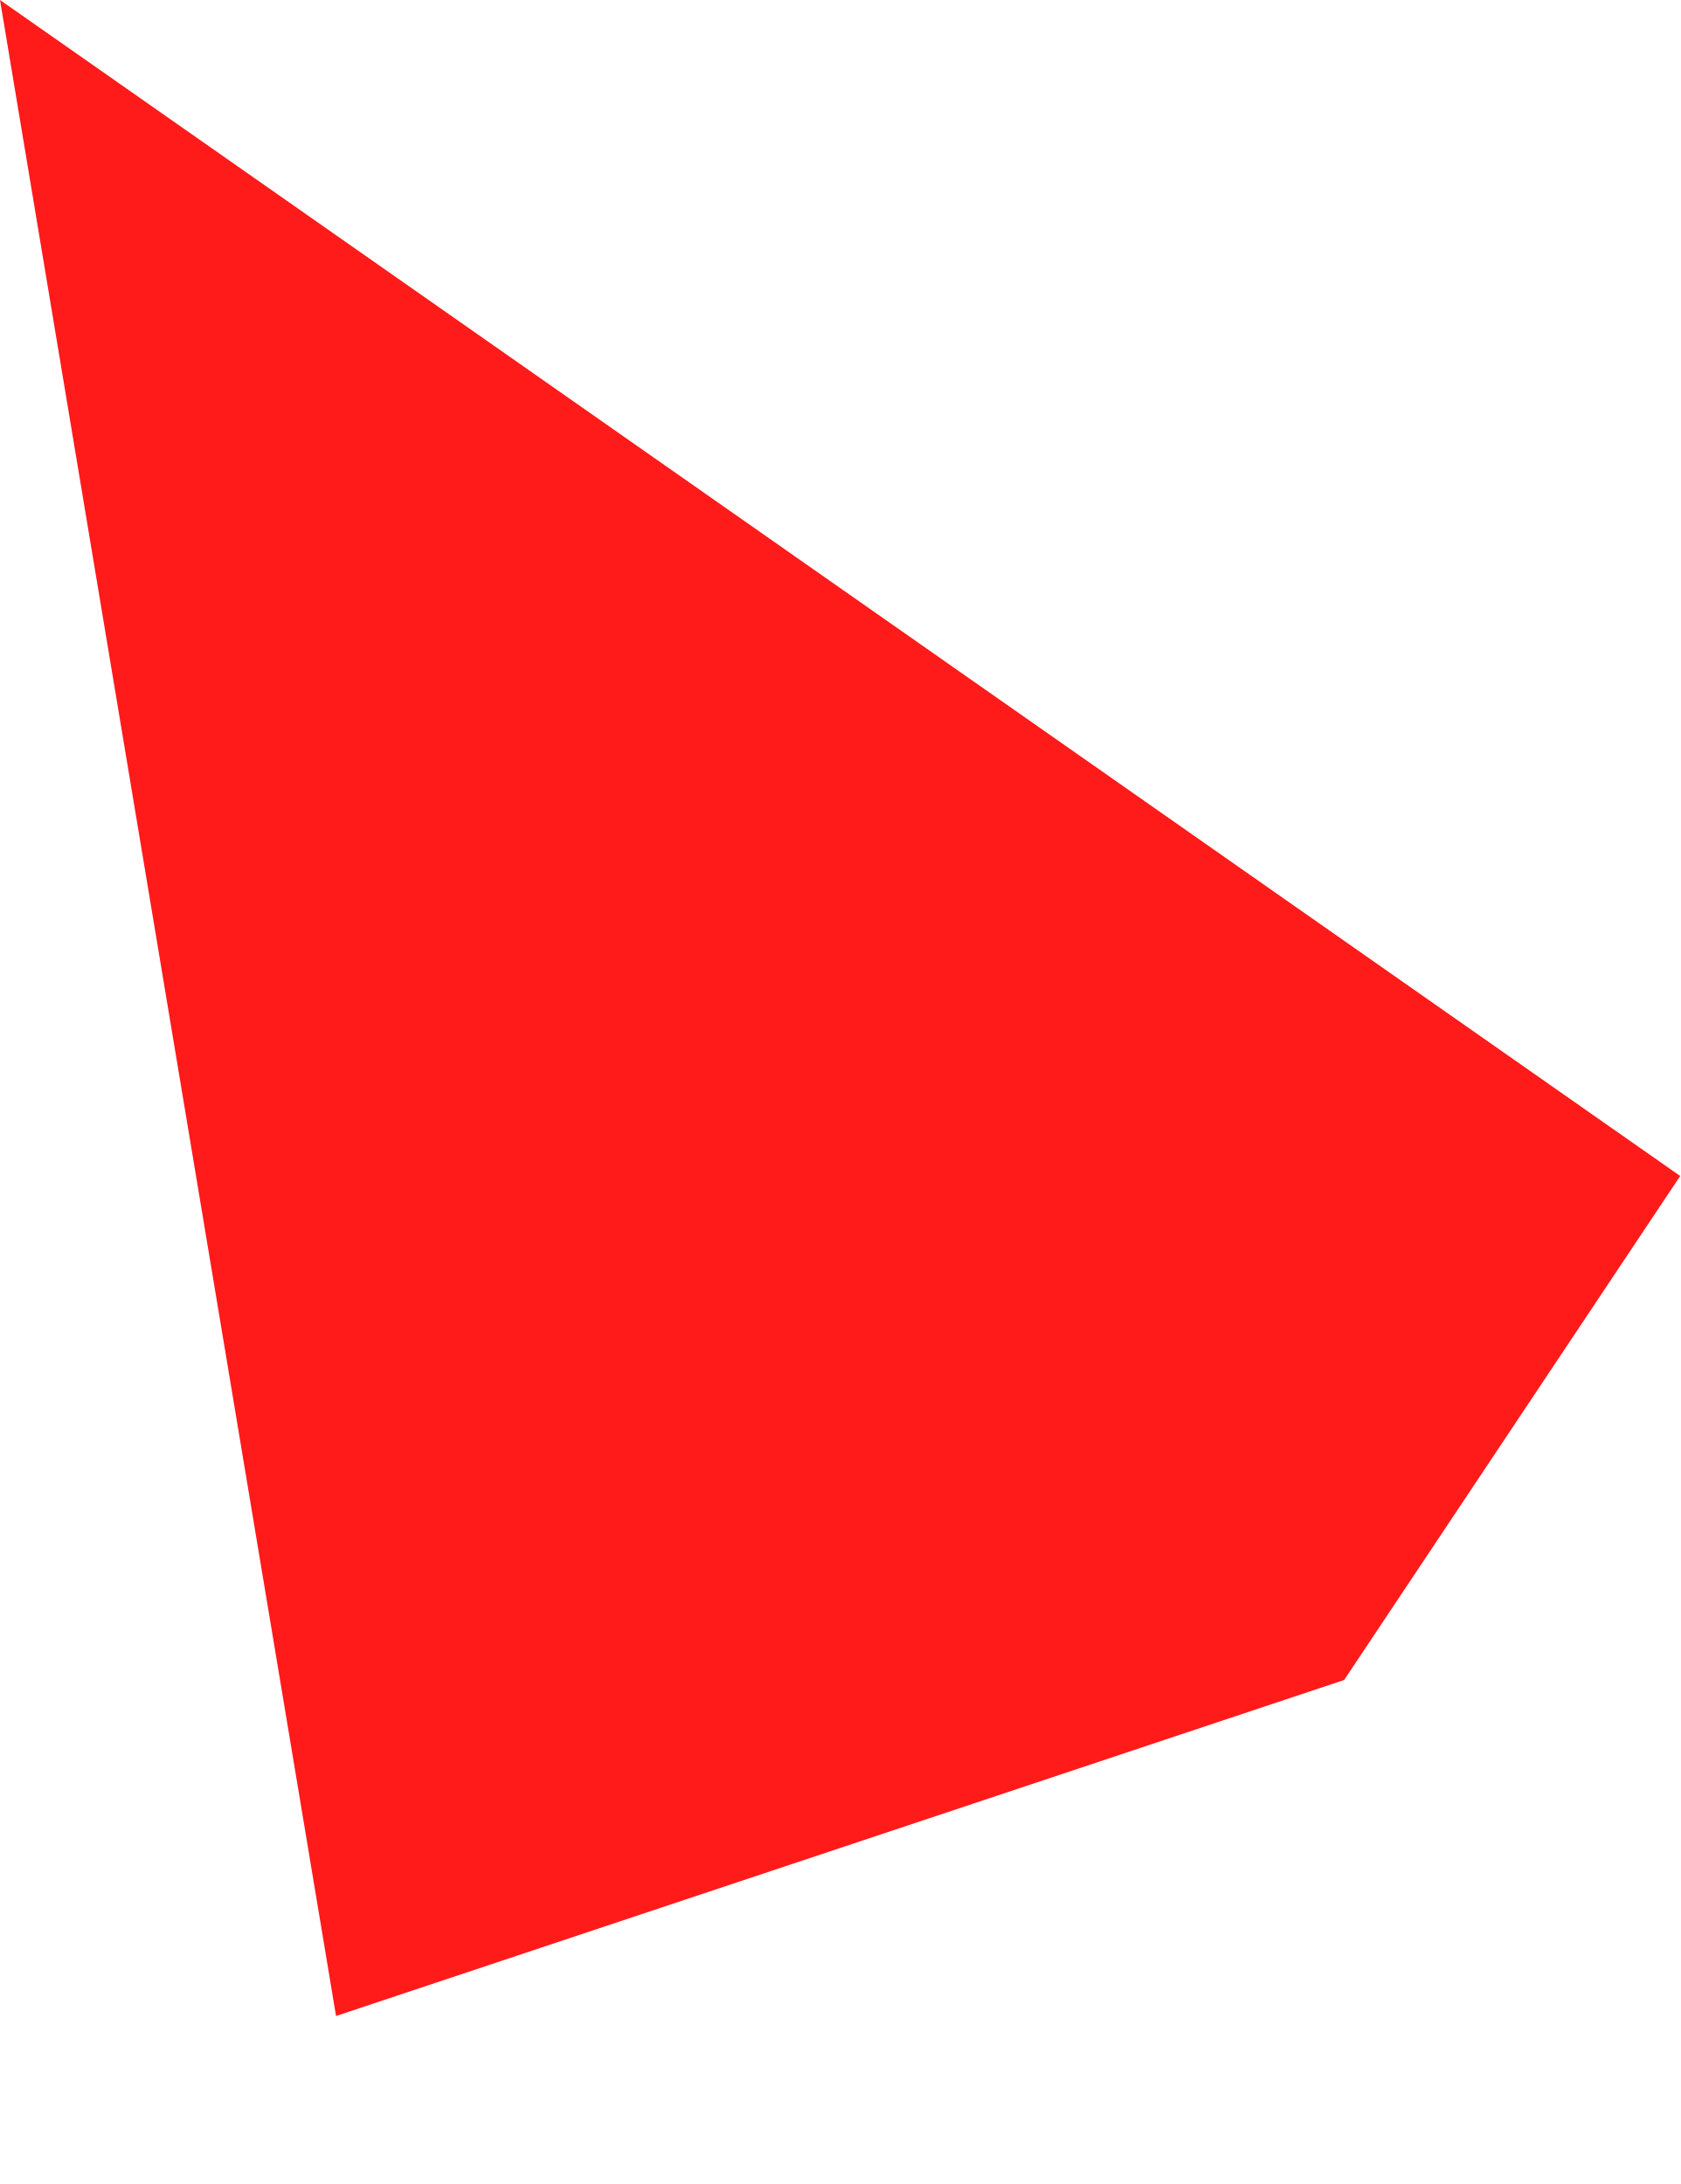
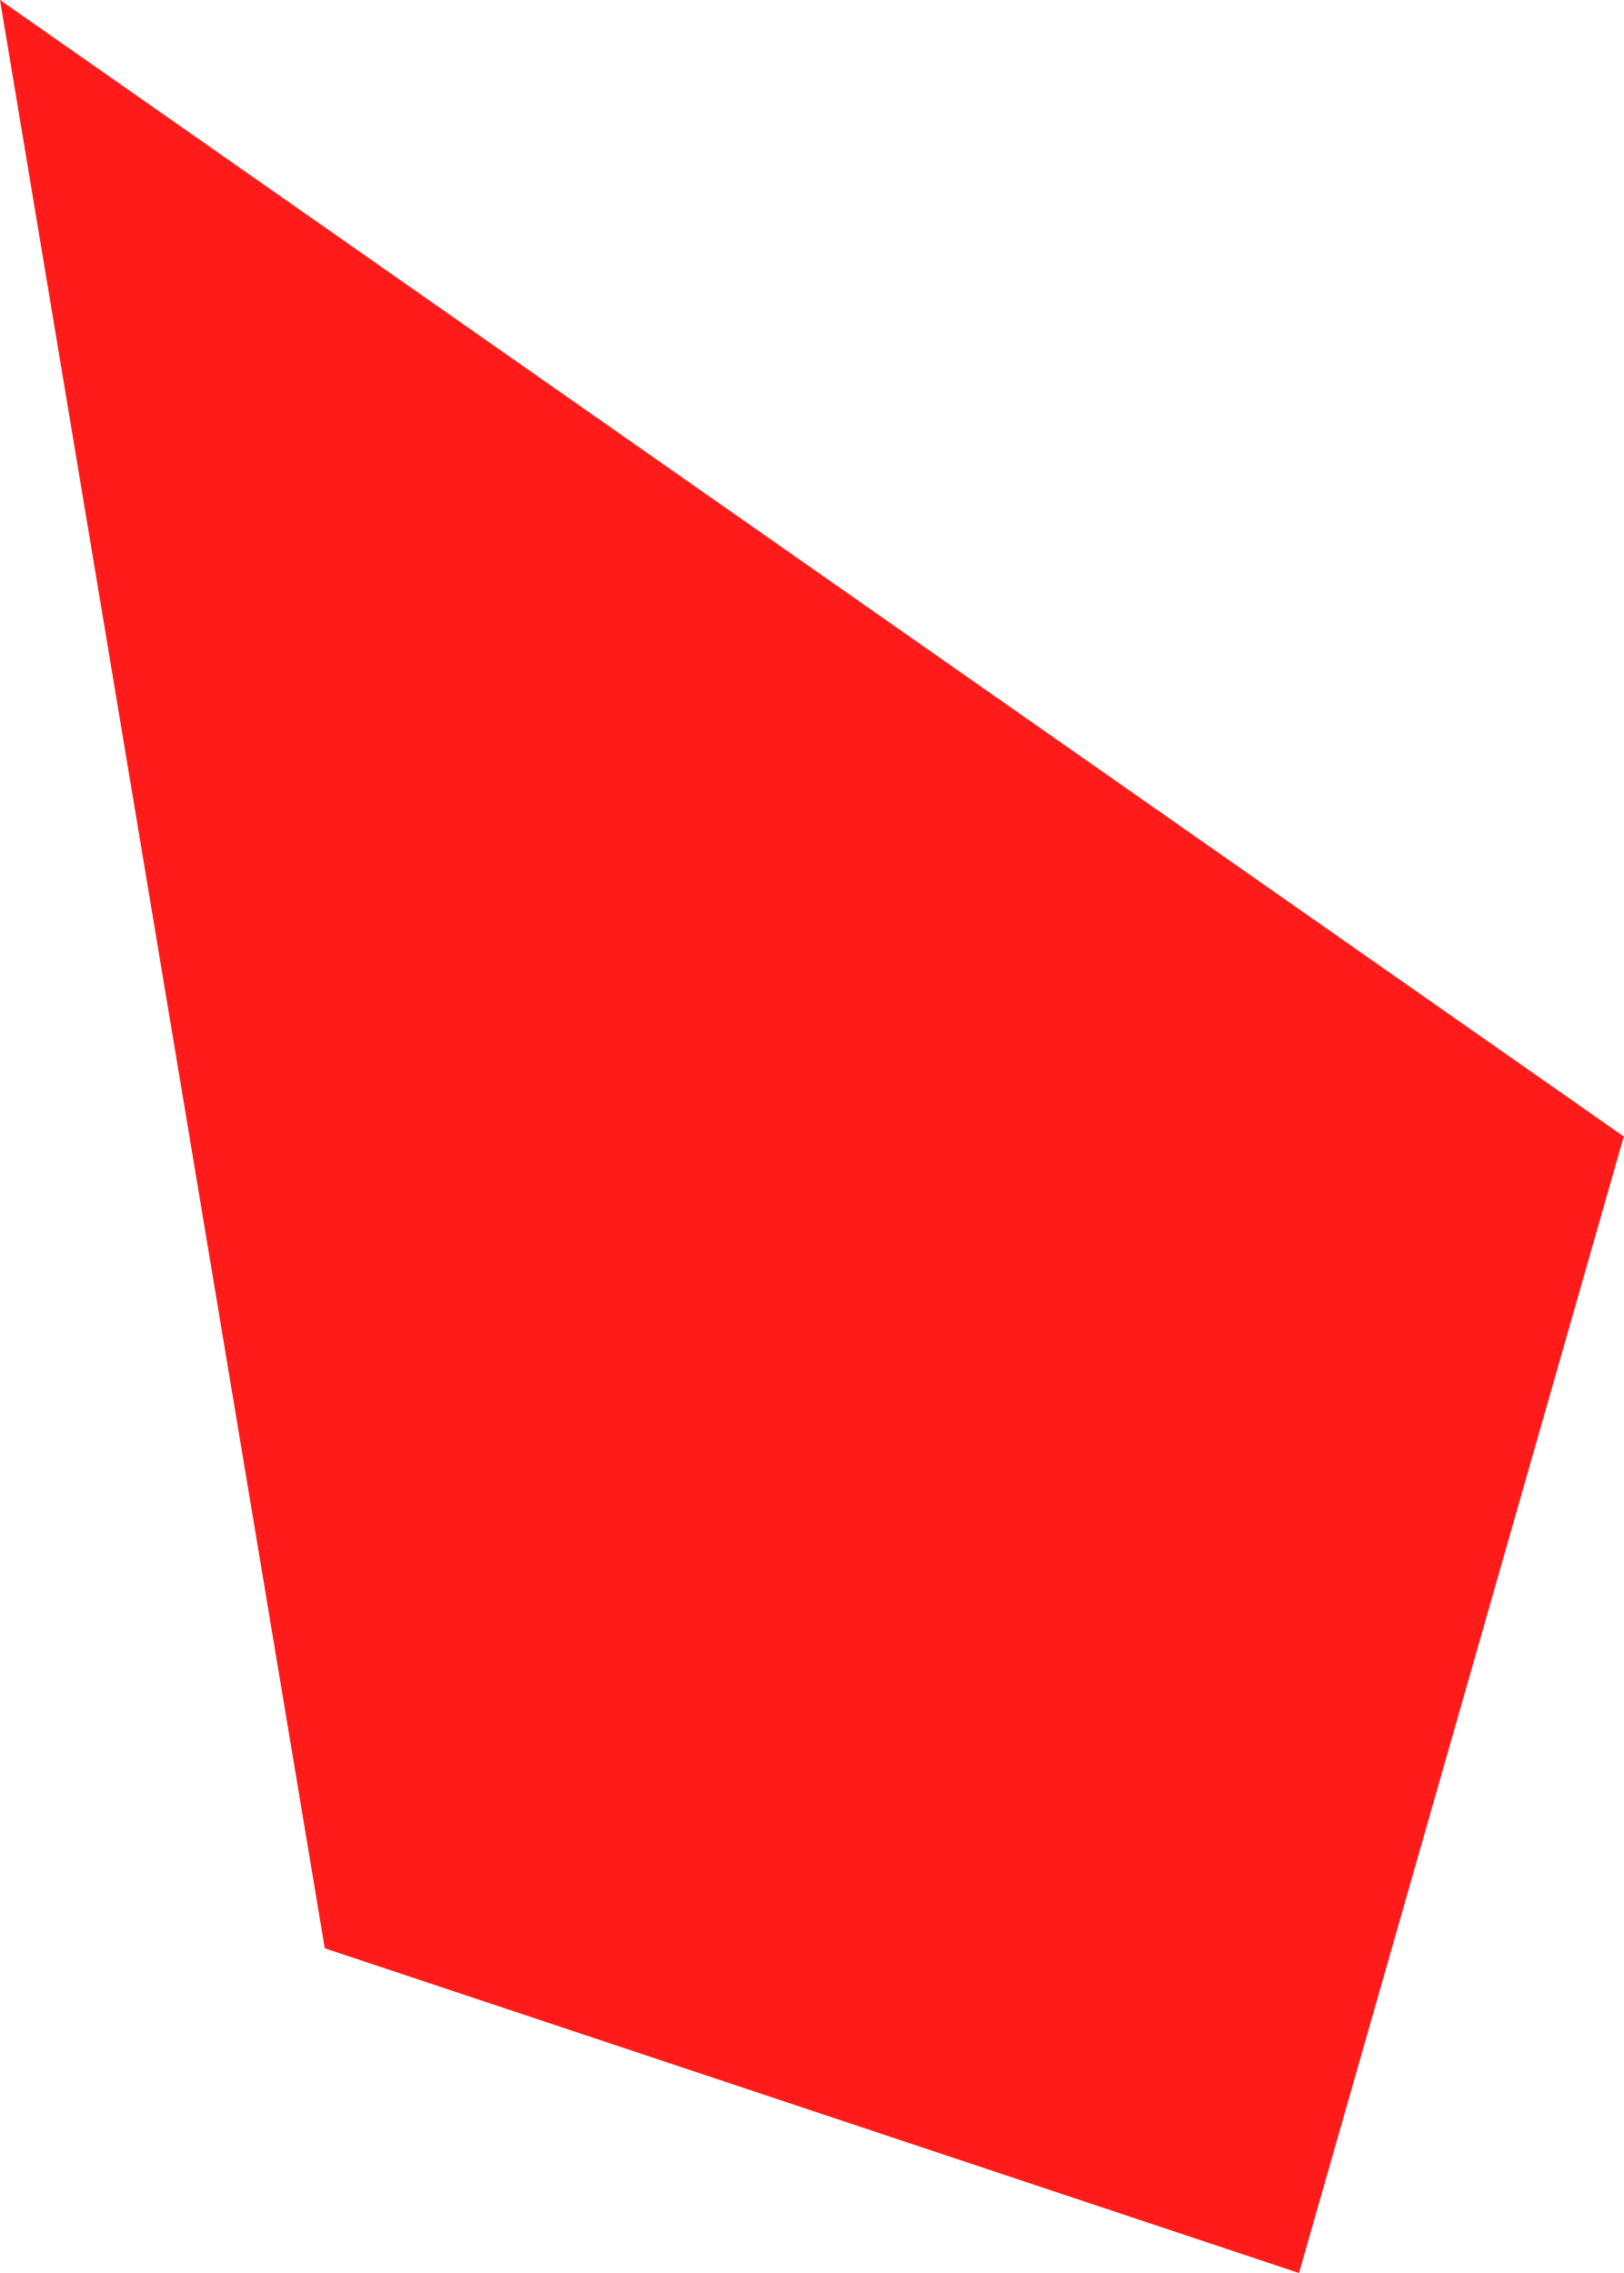
- <svg xmlns="http://www.w3.org/2000/svg" viewBox="0 0 20 26" width="20px" height="26px">
+ <svg xmlns="http://www.w3.org/2000/svg" viewBox="0 0 20 28" width="20px" height="28px">
  <g id="surface45869468">
-     <path style="stroke:none;fill-rule:nonzero;fill:rgb(255,27,25);fill-opacity:1" d="M 0 0 L 20 14 L 16 20 L 4 24" />
+     <path style="stroke:none;fill-rule:nonzero;fill:rgb(255,27,25);fill-opacity:1" d="M 0 0 L 20 14 L 16 28 L 4 24" />
  </g>
</svg>
